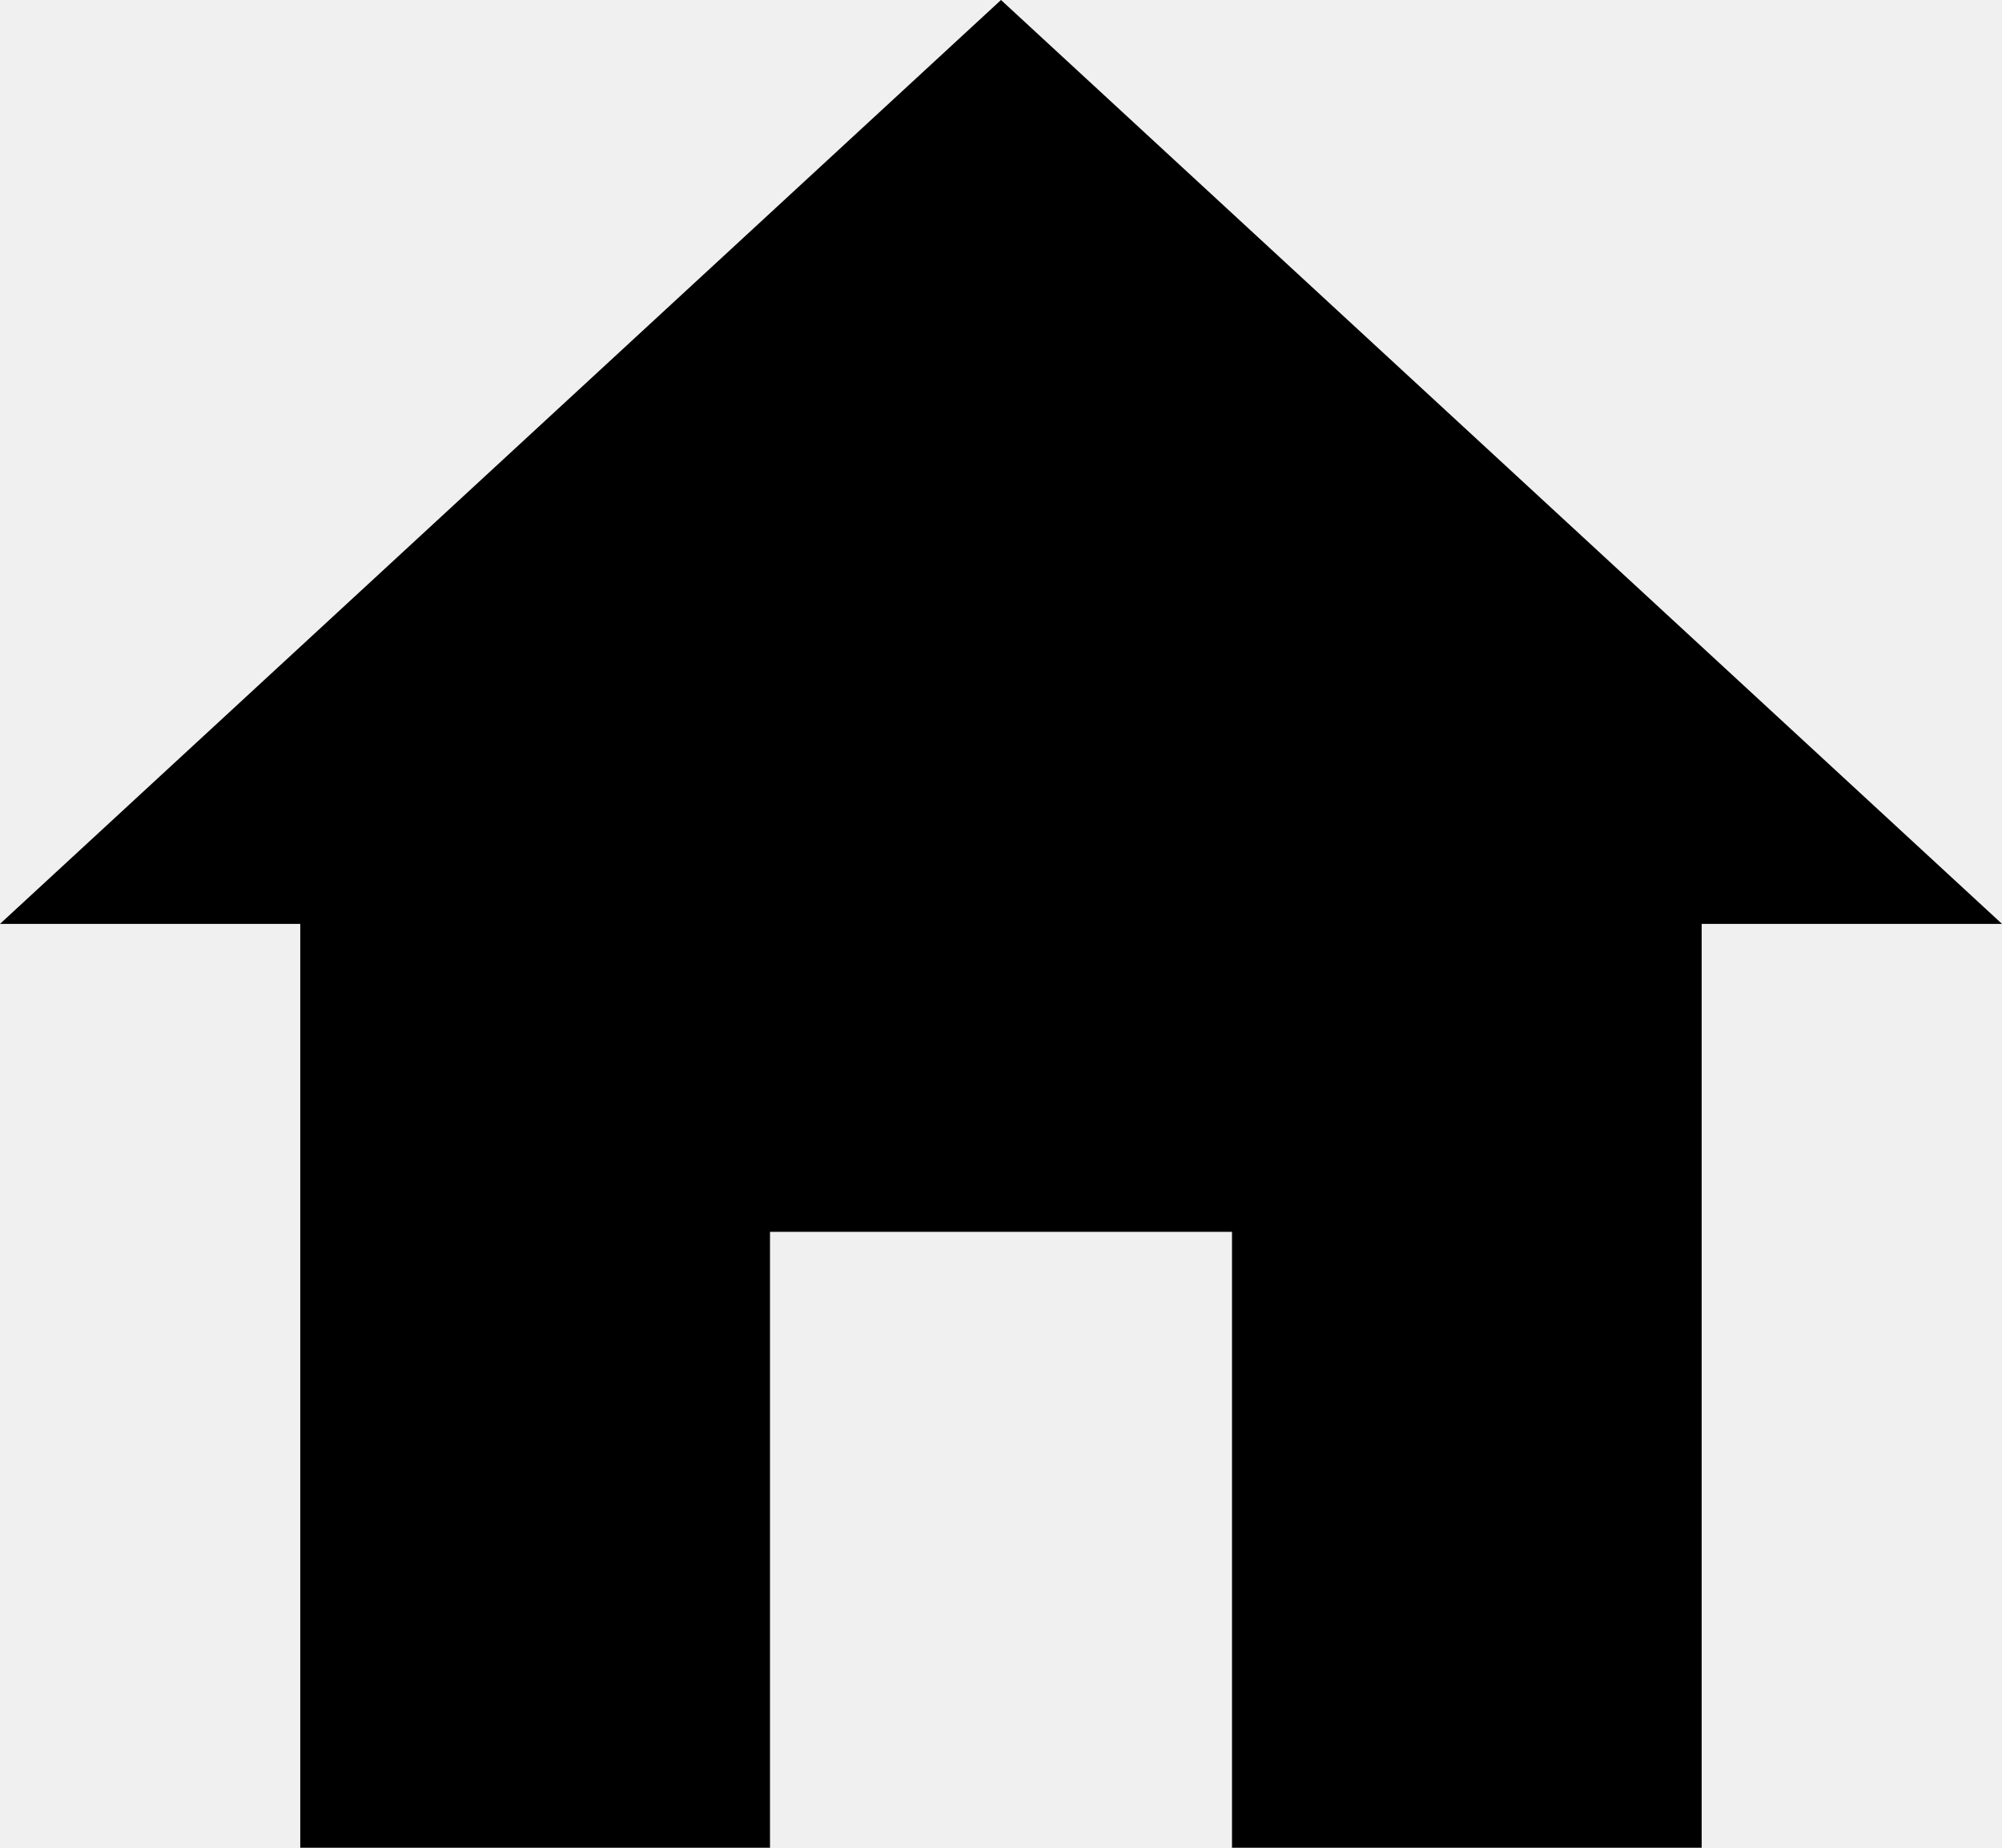
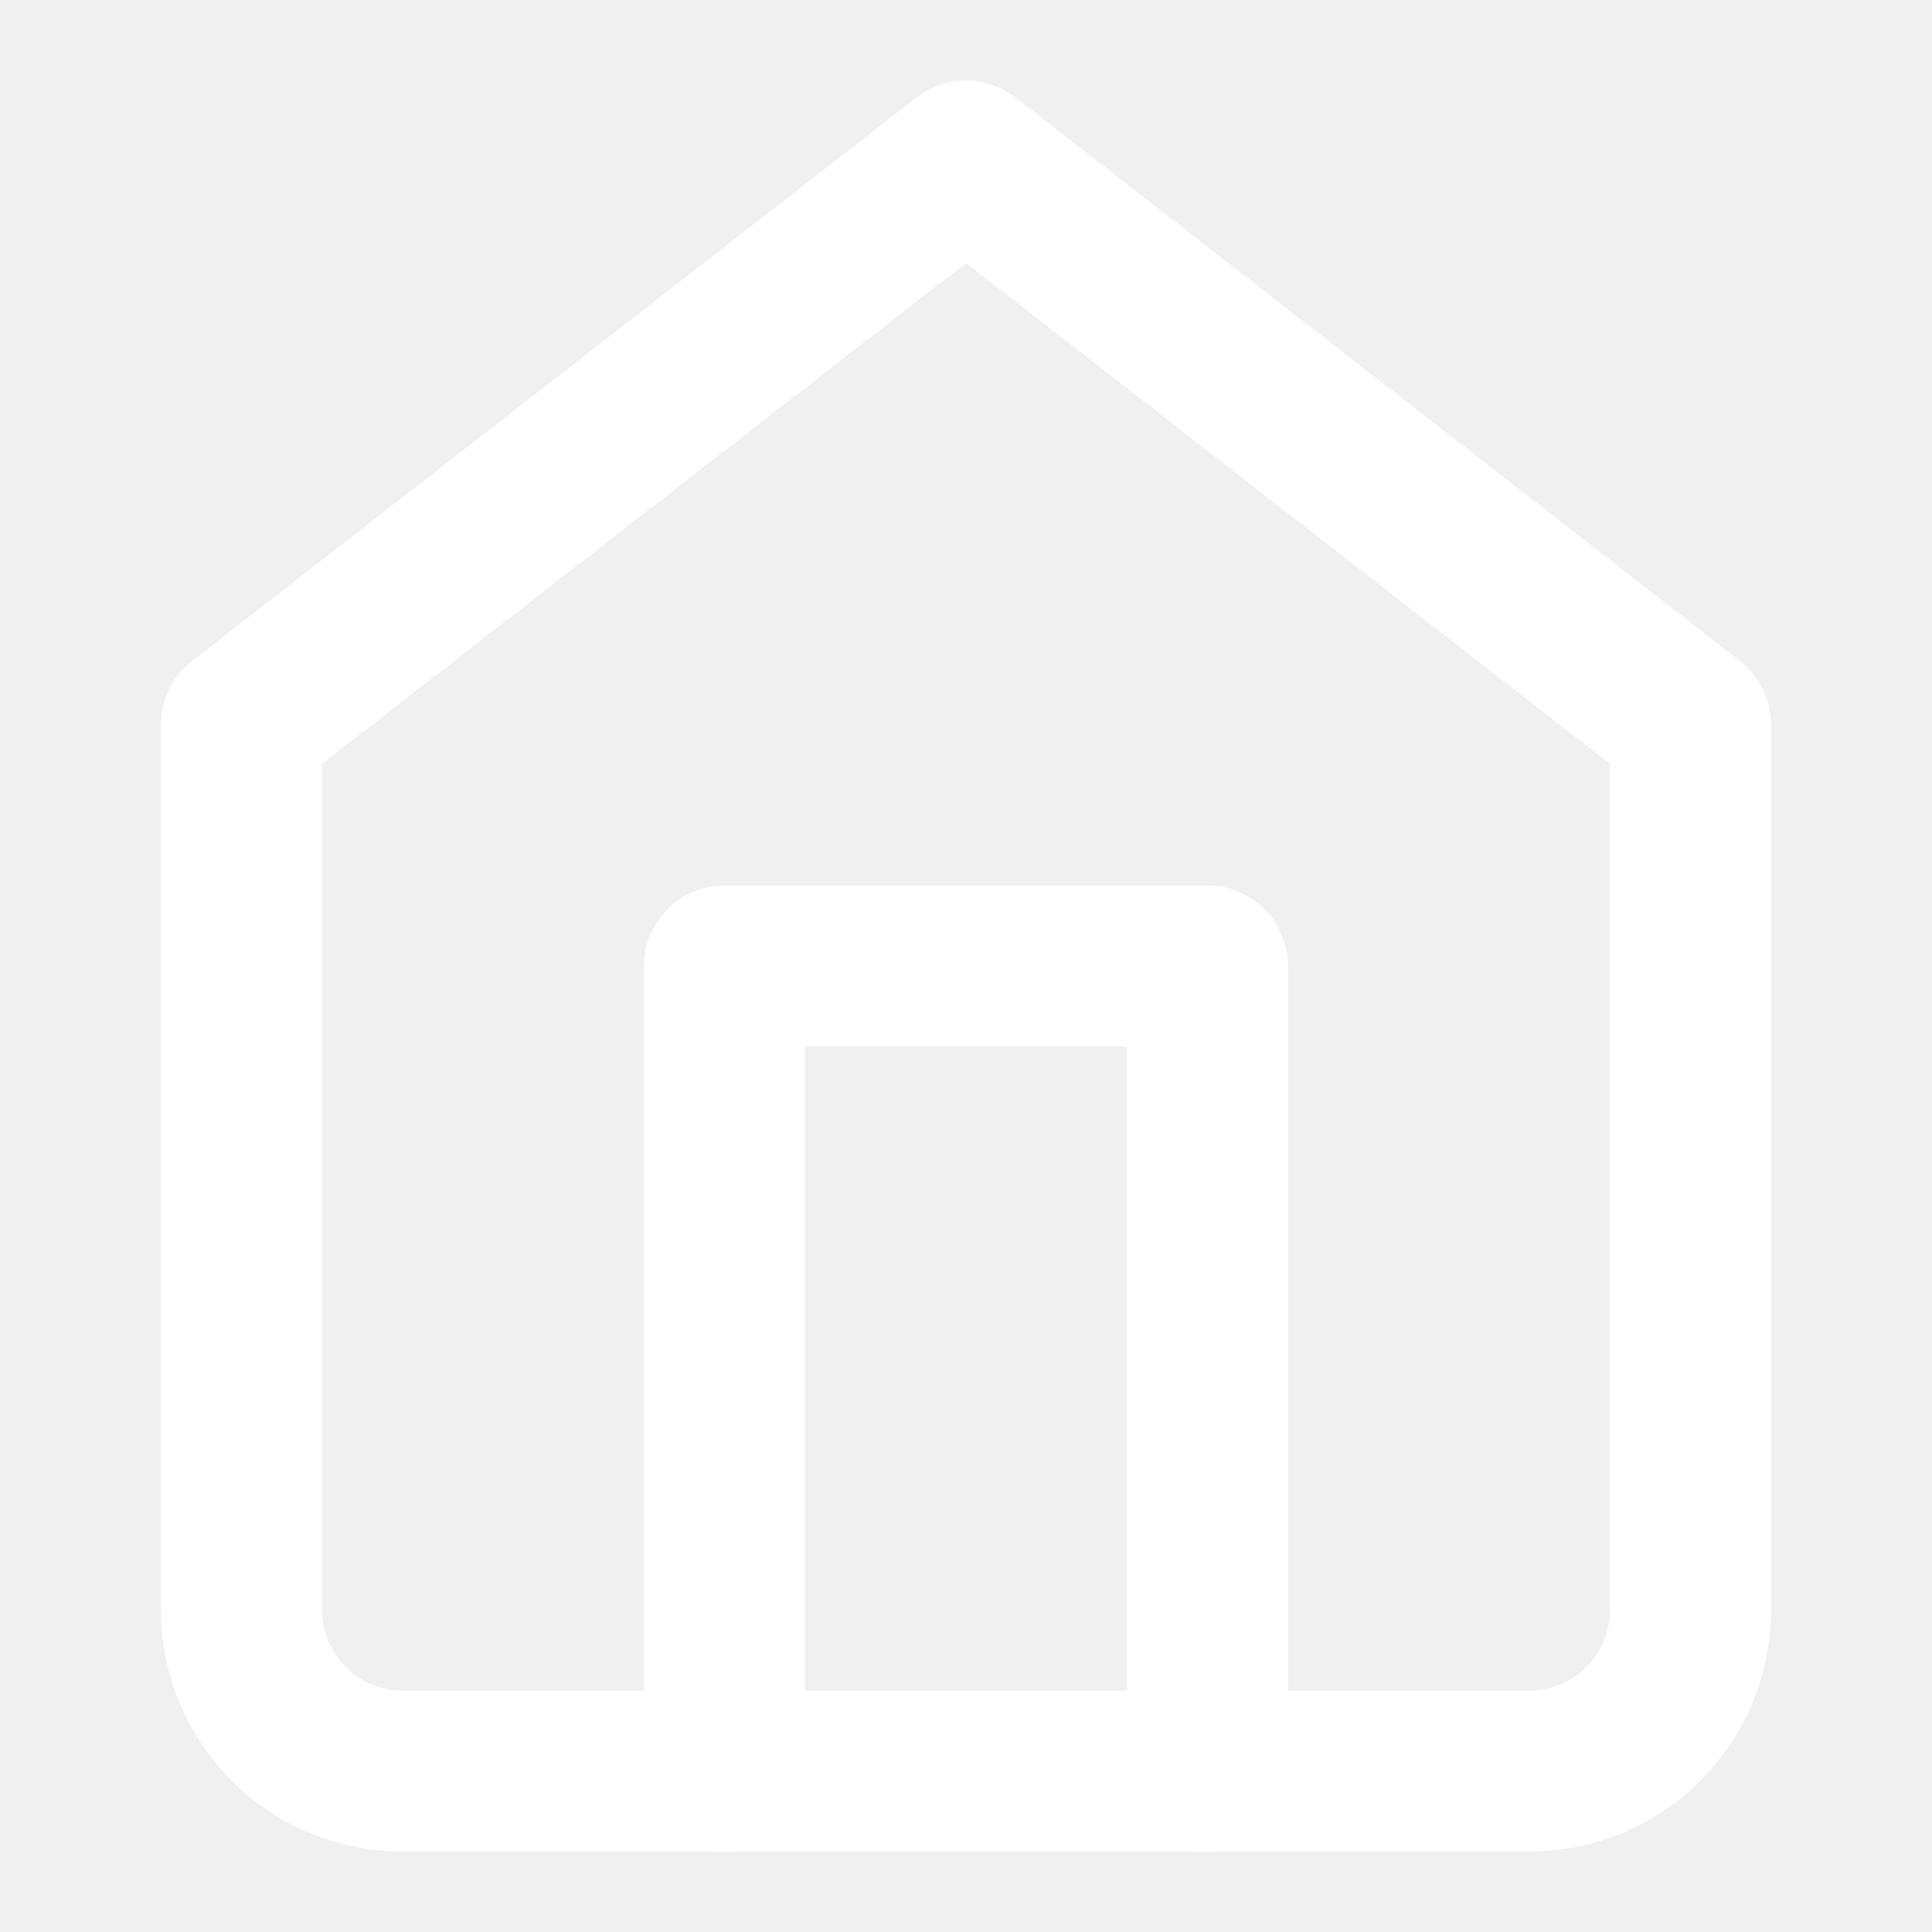
- <svg xmlns="http://www.w3.org/2000/svg" width="29.25" height="27" viewBox="0 0 29.25 27">
-   <path d="M14.625,31.5v-9h6.75v9h6.862V18h4.388L18,4.5,3.375,18H7.762V31.5Z" transform="translate(-3.375 -4.5)" fill="current-color" />
+ <svg xmlns="http://www.w3.org/2000/svg" width="28" height="28" viewBox="0 0 24 24" fill="none" stroke="#ffffff" stroke-width="2" stroke-linecap="round" stroke-linejoin="round" class="feather feather-home">
+   <path d="M3 9l9-7 9 7v11a2 2 0 0 1-2 2H5a2 2 0 0 1-2-2z" />
+   <polyline points="9 22 9 12 15 12 15 22" />
</svg>
